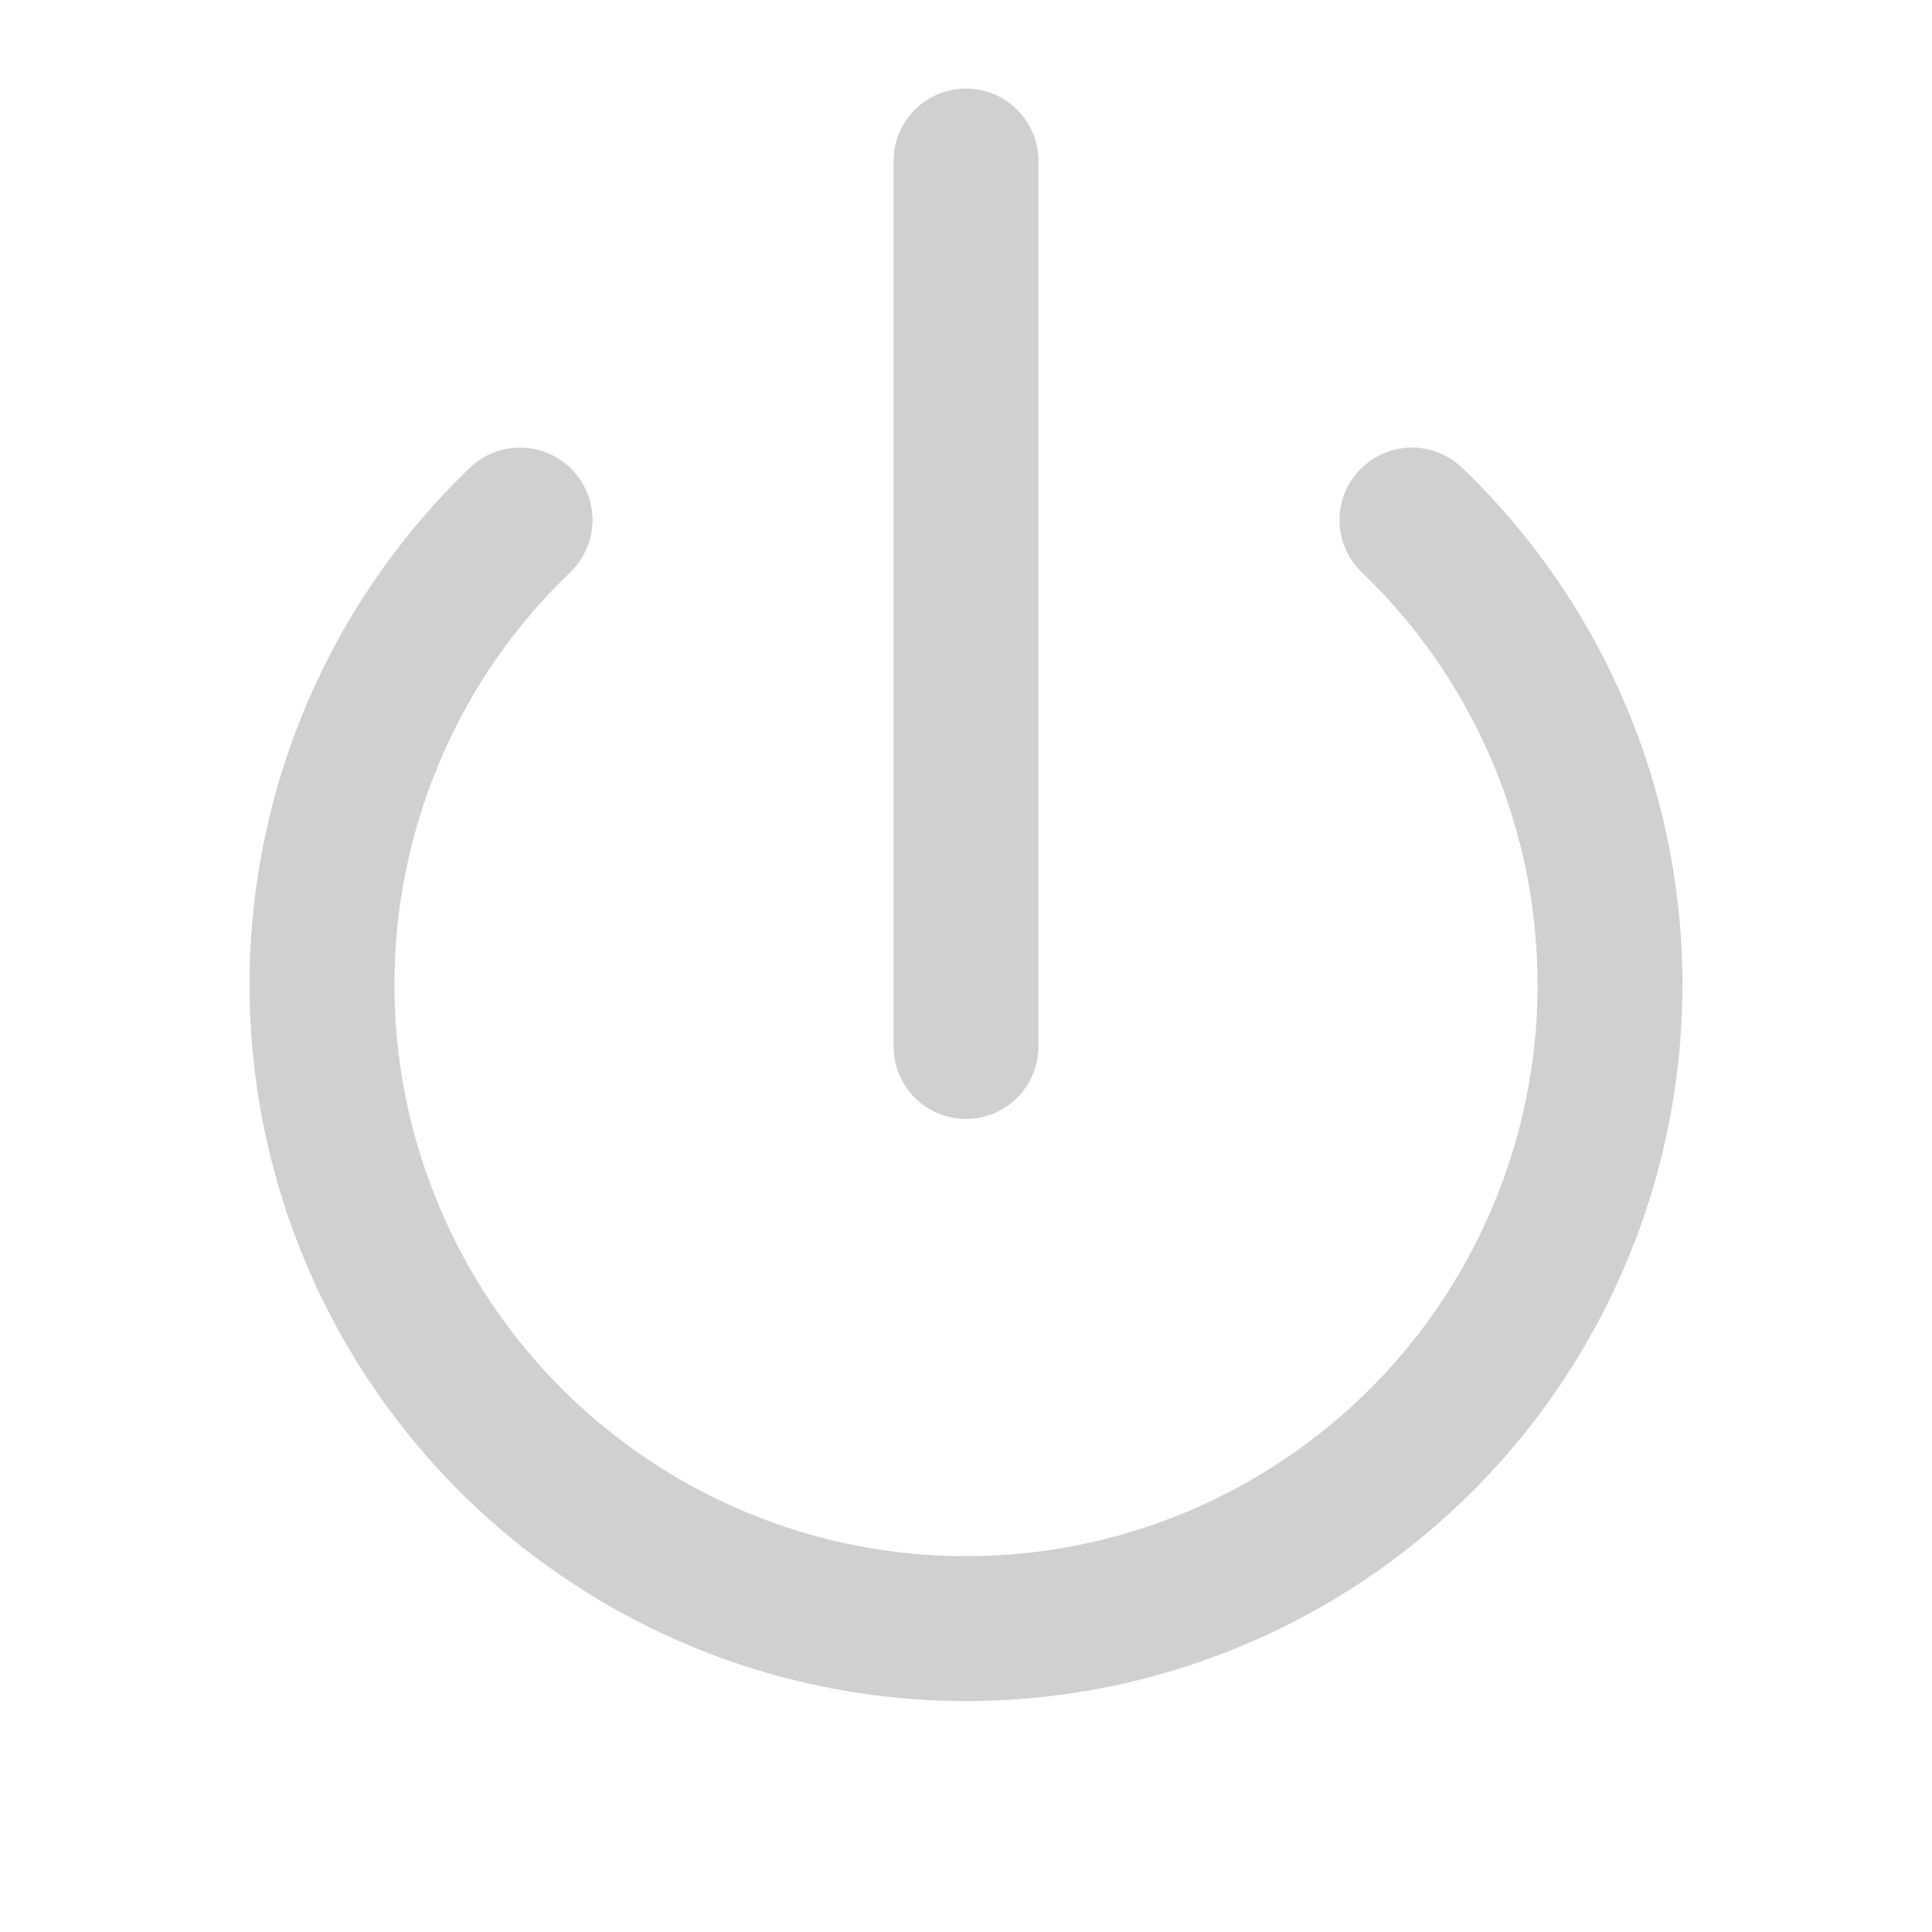
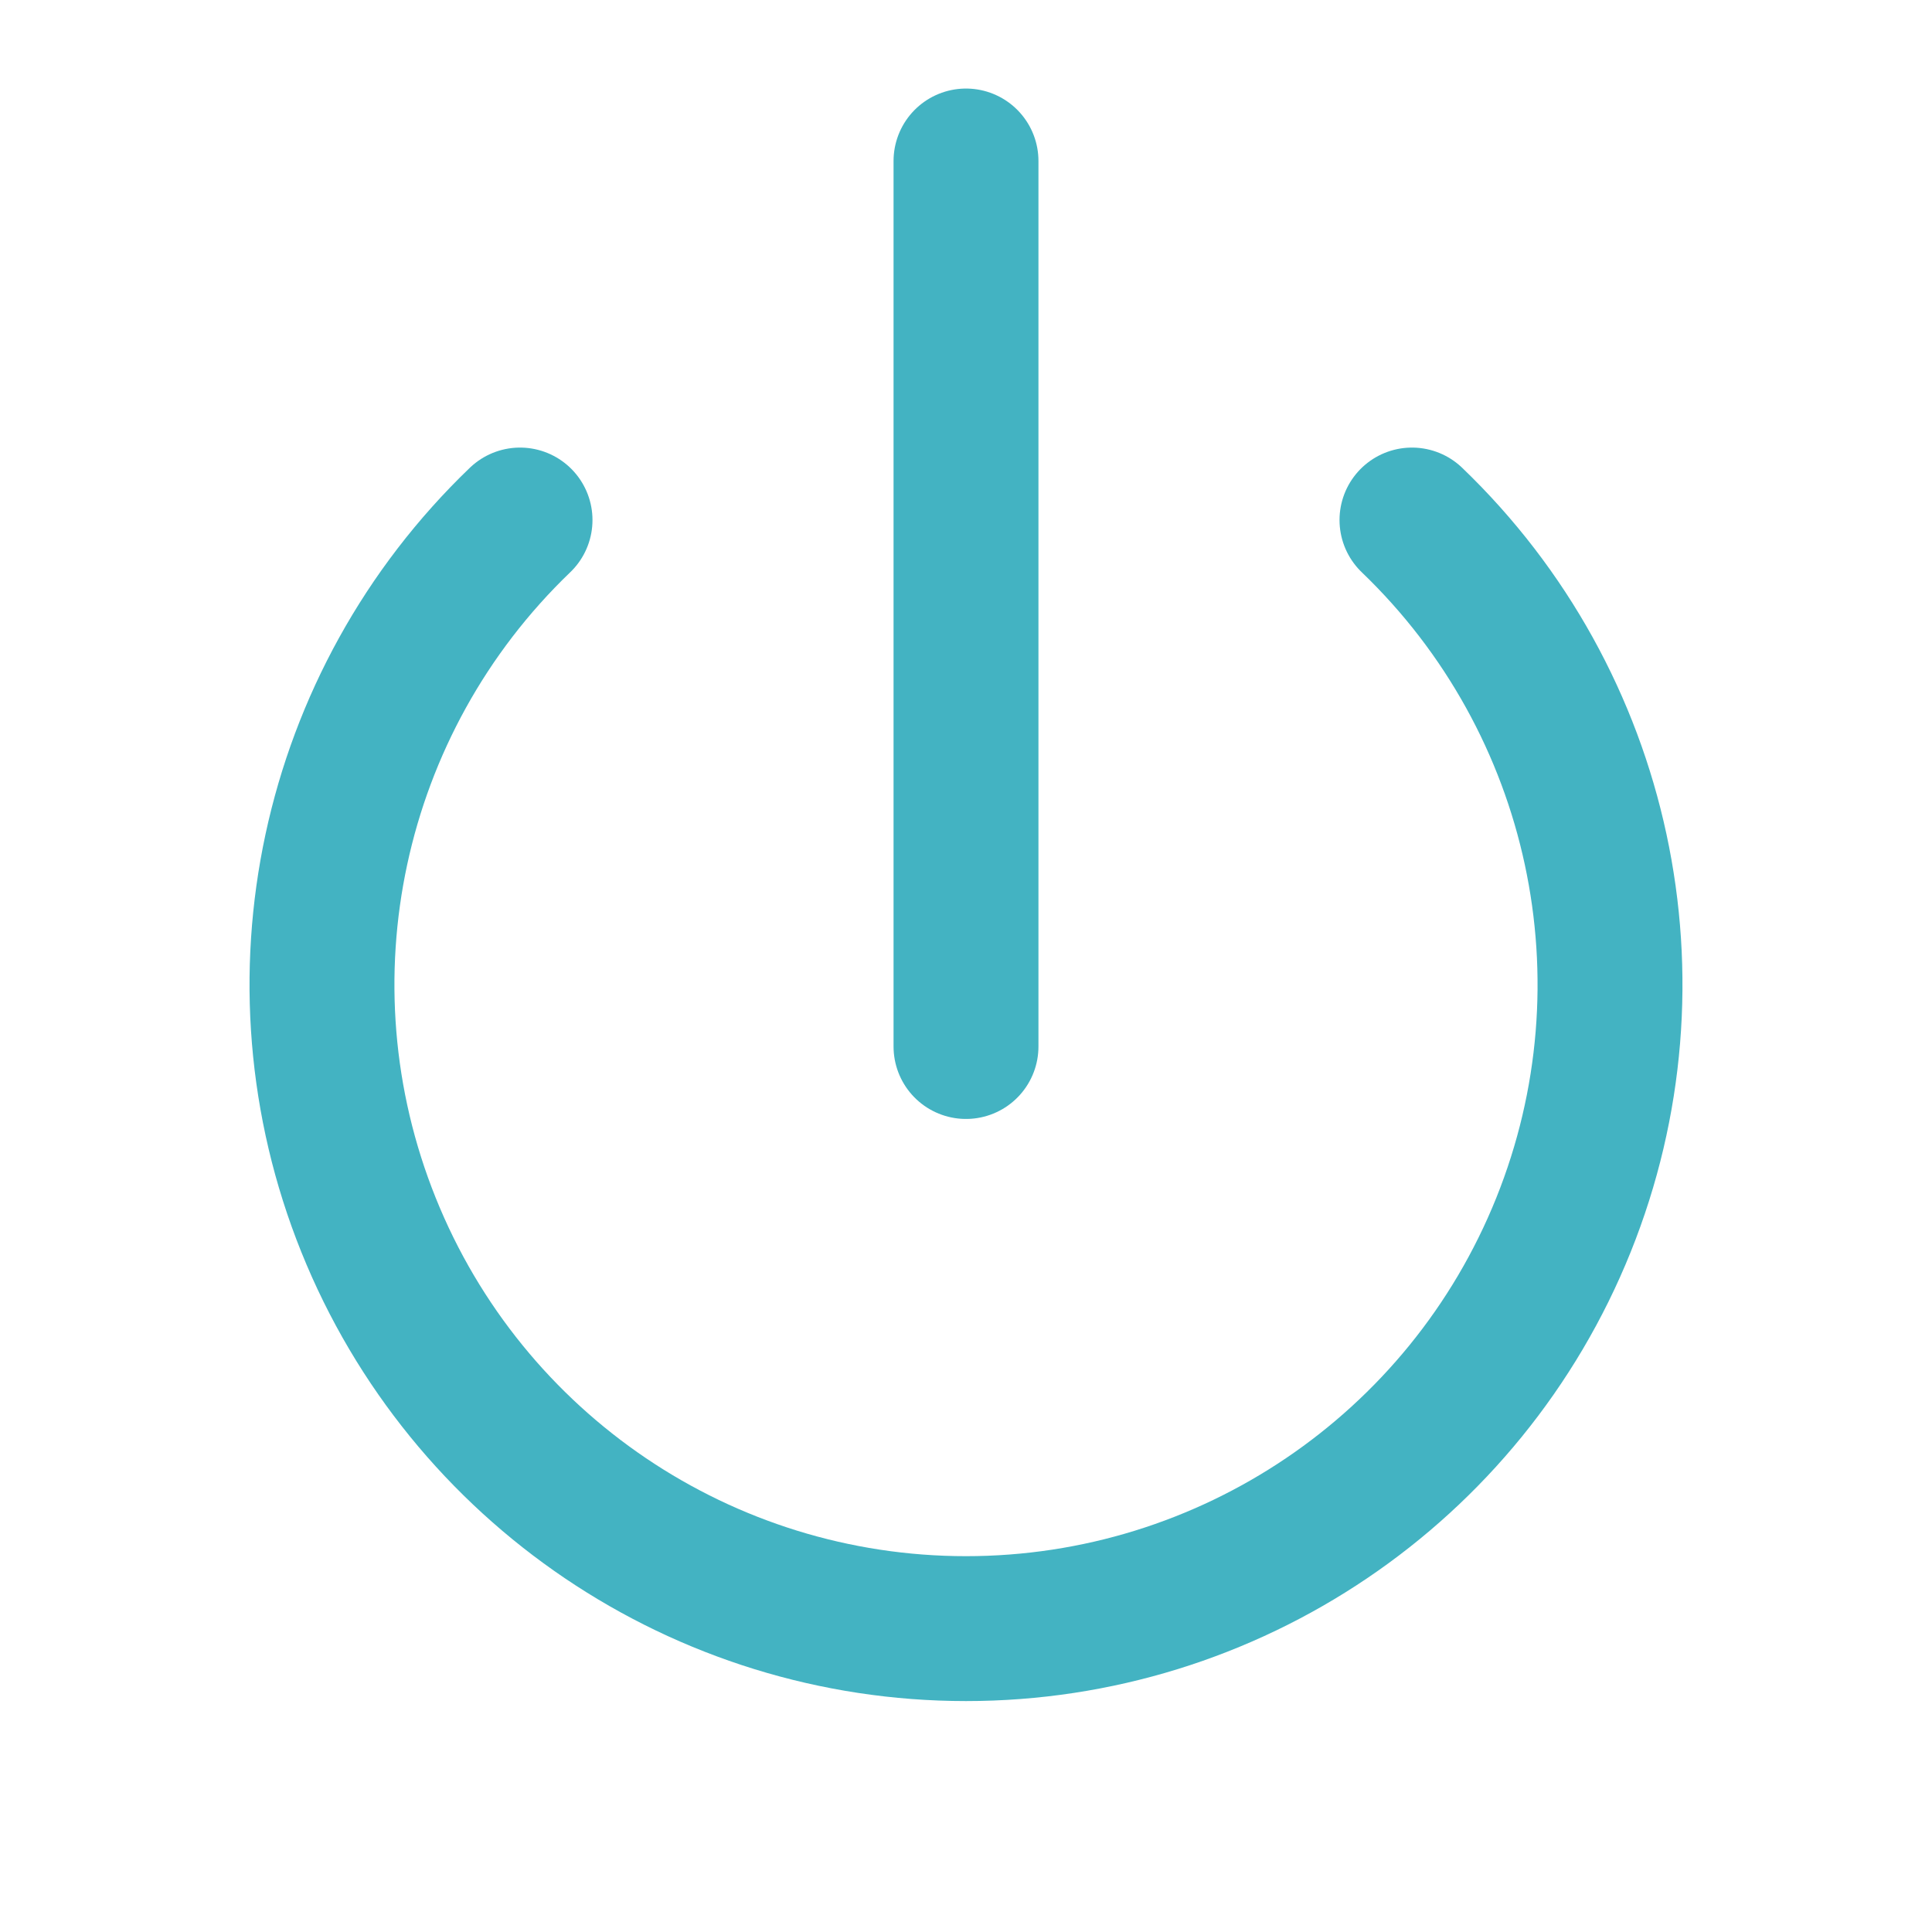
- <svg xmlns="http://www.w3.org/2000/svg" viewBox="0 0 24 24" fill="none" stroke="#D0D0D0" stroke-width="1.8" stroke-linecap="round" stroke-linejoin="round">
+ <svg xmlns="http://www.w3.org/2000/svg" viewBox="0 0 24 24" fill="none" stroke="#43B3C2" stroke-width="1.8" stroke-linecap="round" stroke-linejoin="round">
  <path d="M6.46 6.46a8 8 0 1 0 11.08 0" />
  <line x1="12" y1="2" x2="12" y2="13" />
</svg>
